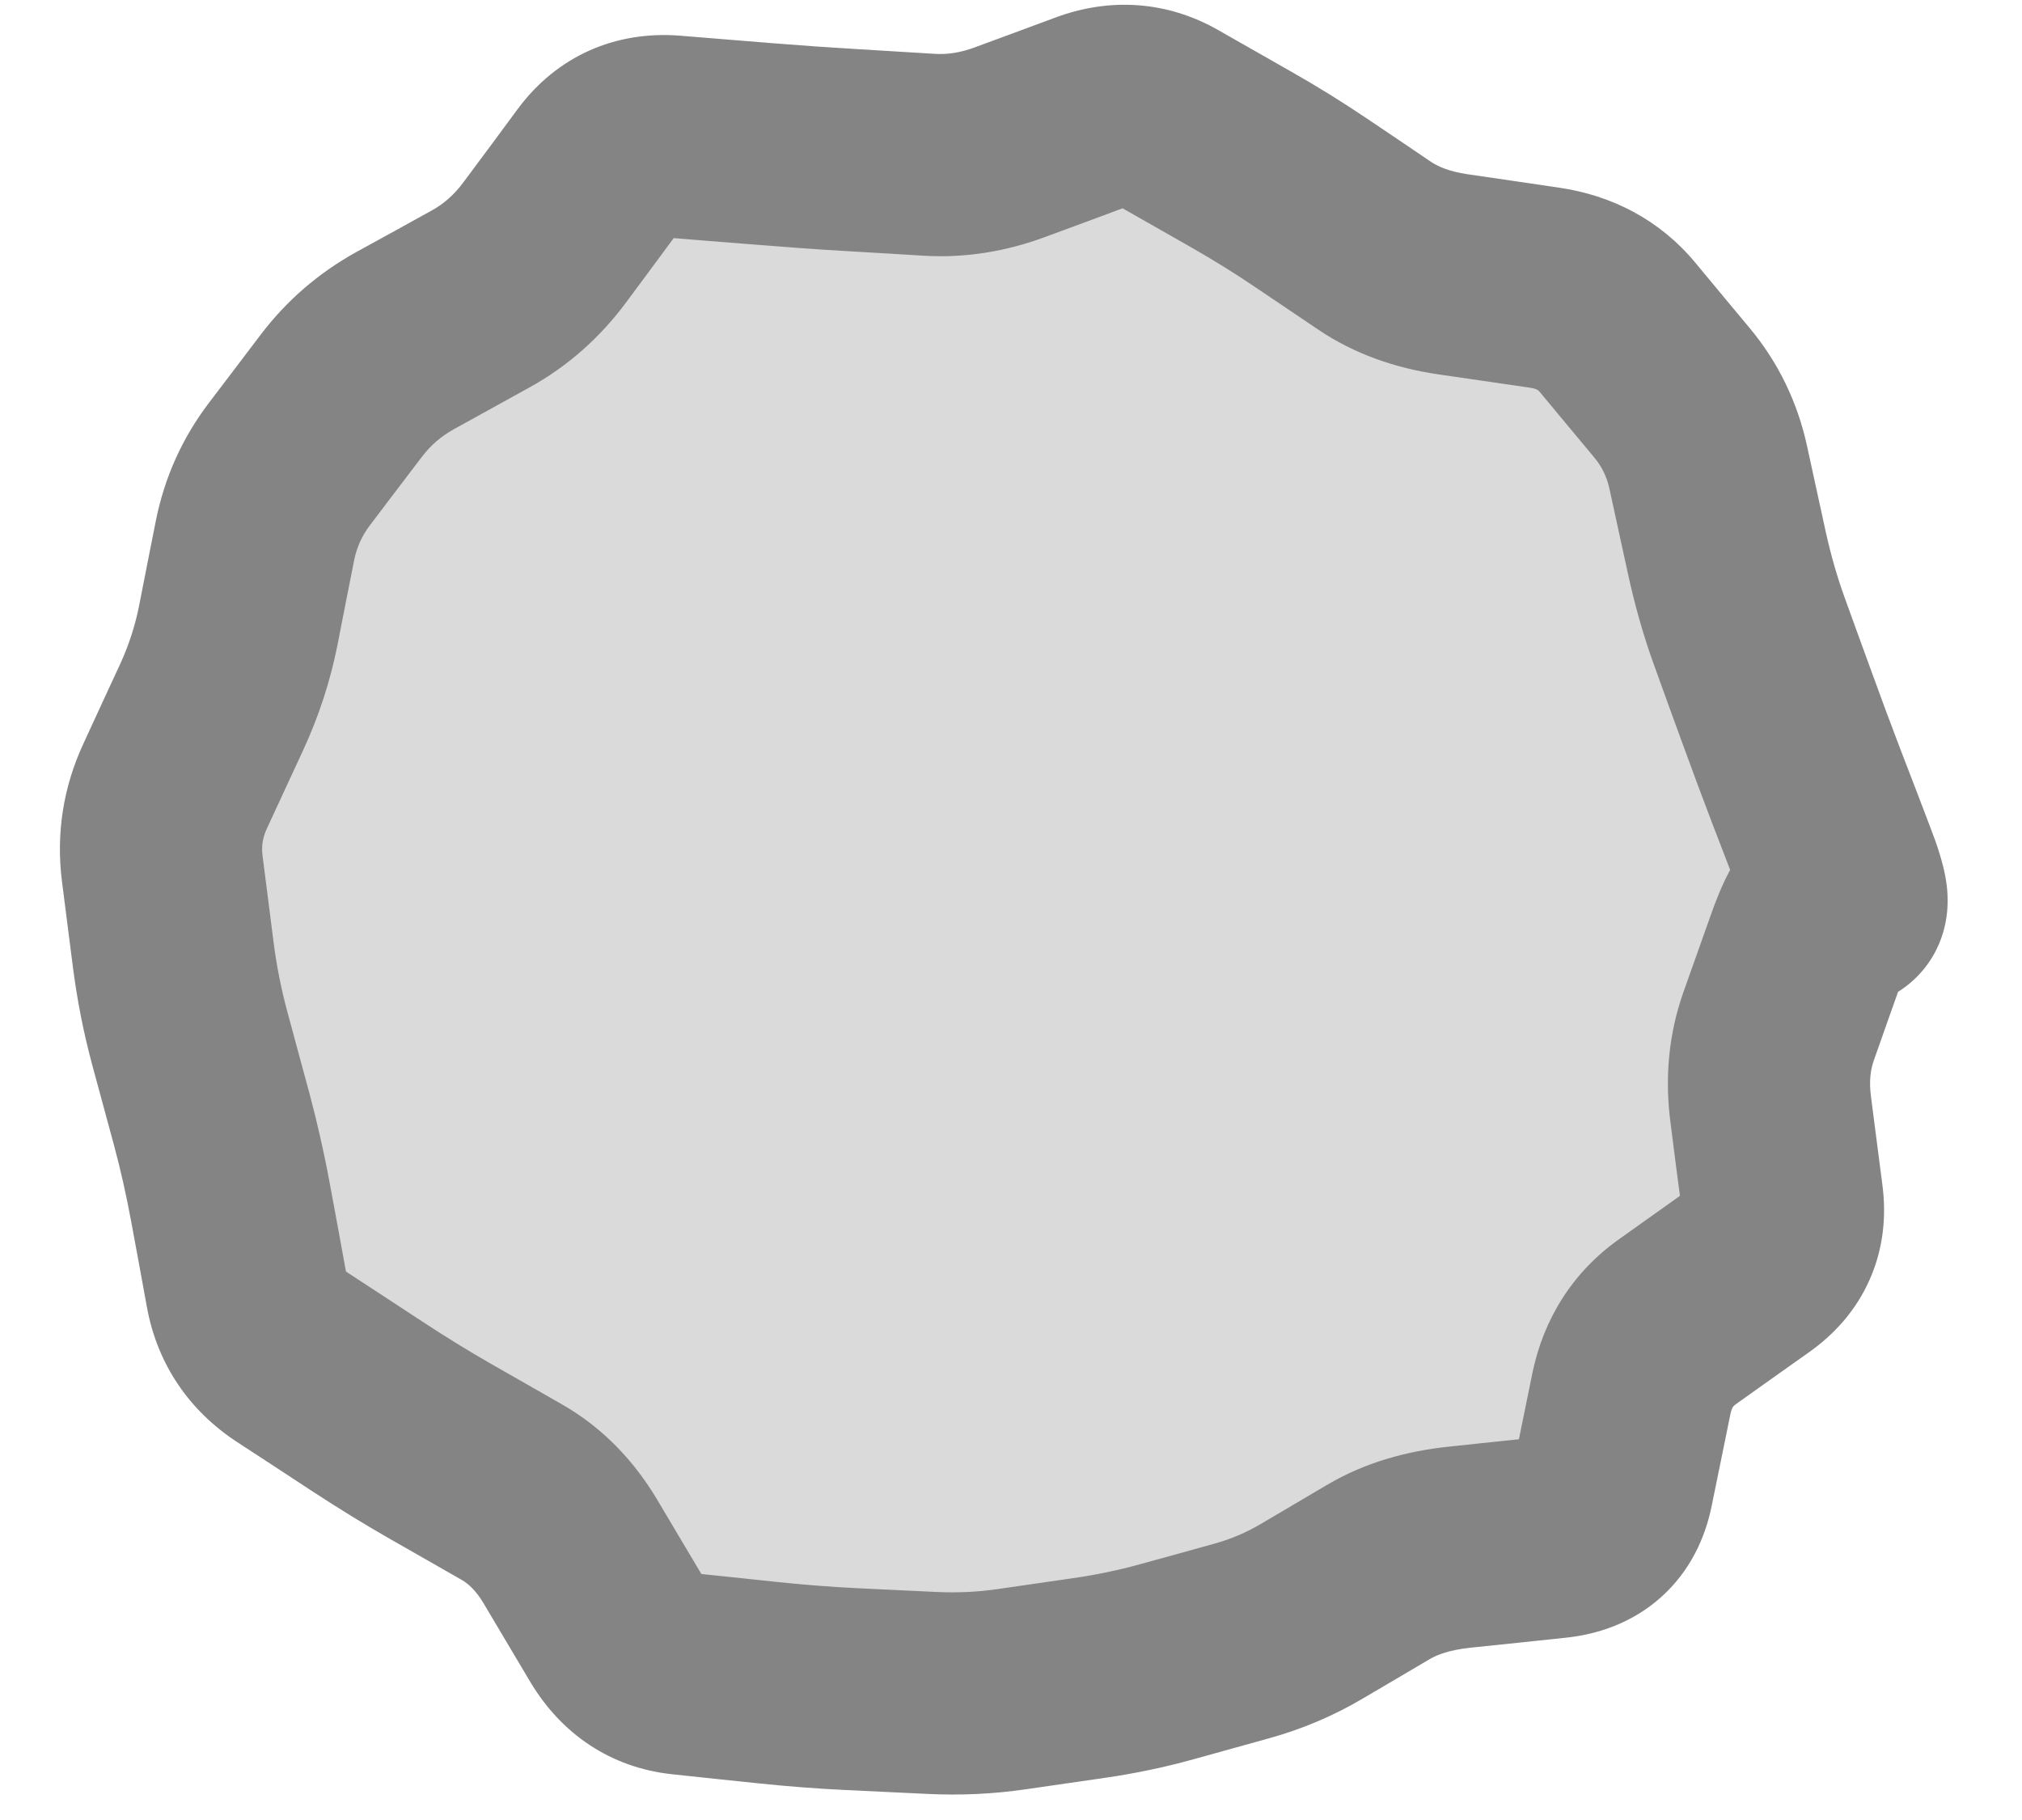
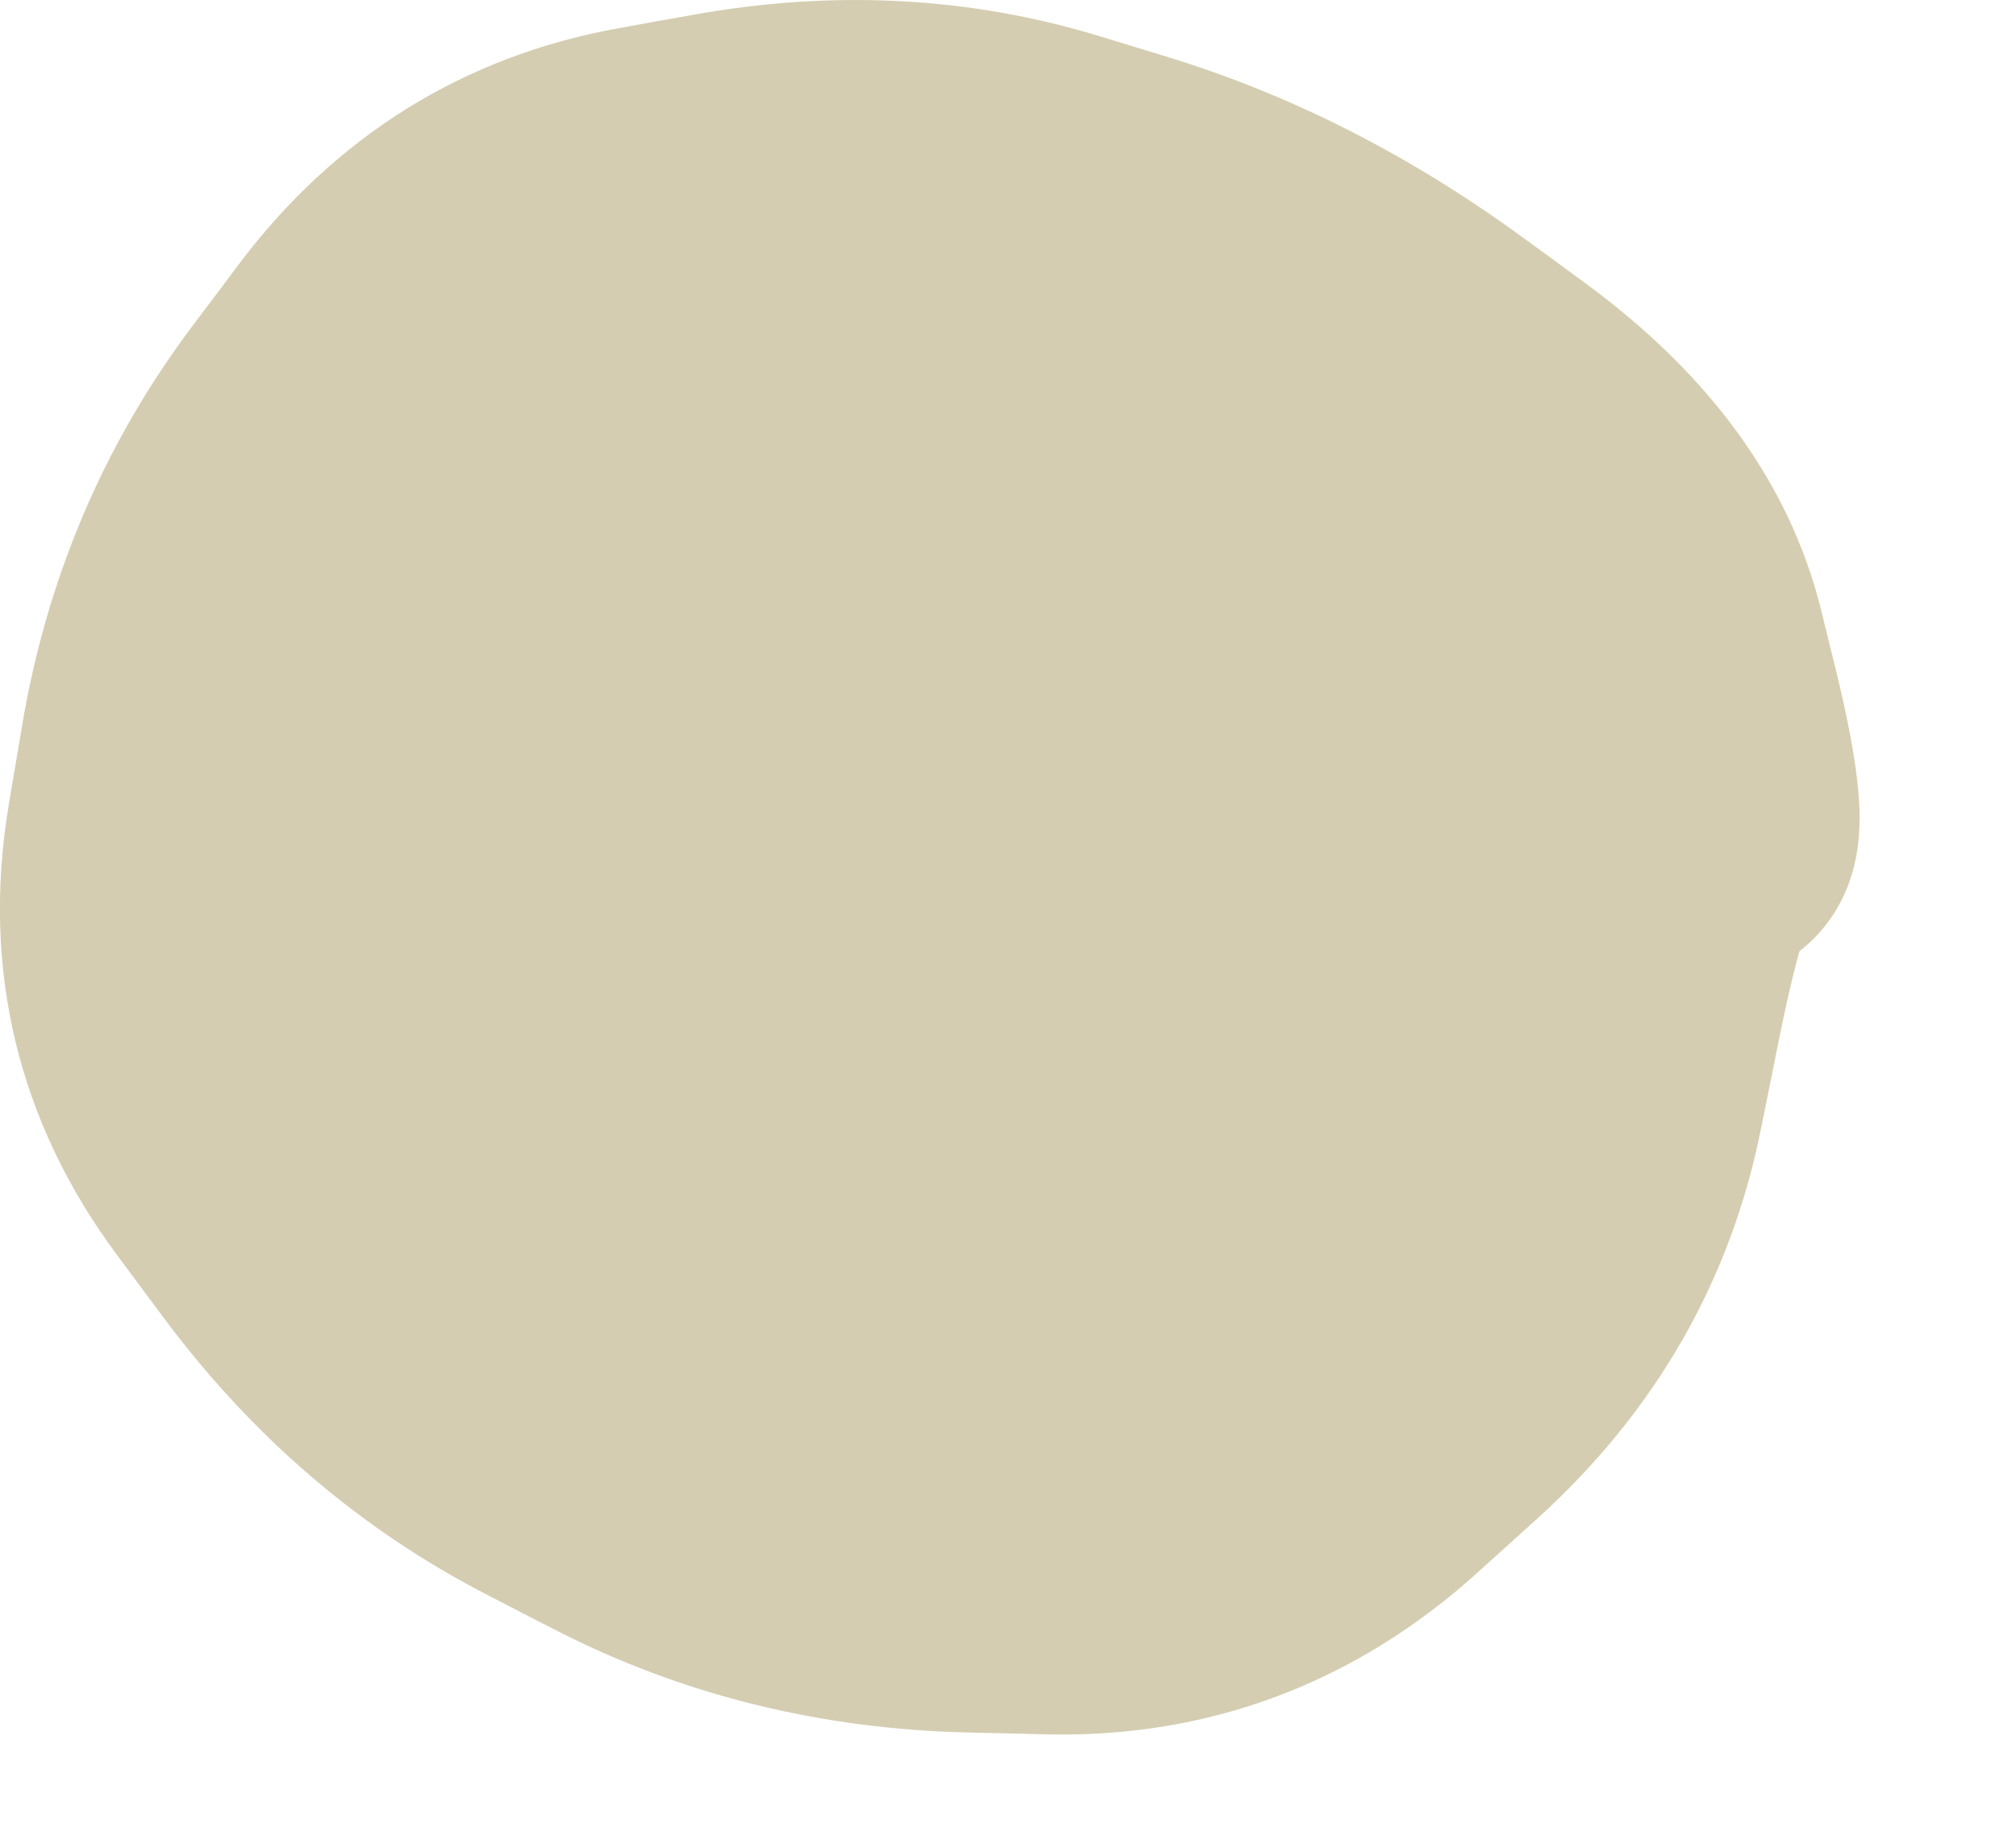
- <svg xmlns="http://www.w3.org/2000/svg" width="20" height="18" viewBox="0 0 20 18" fill="none">
-   <circle cx="10" cy="9" r="8" fill="#848484" fill-opacity="0.3" />
-   <path d="M17.729 9.766L16.786 9.432L17.729 9.766ZM17.593 10.149L18.536 10.483L17.593 10.149ZM17.514 10.972L18.506 10.844L17.514 10.972ZM17.628 11.854L16.637 11.982L17.628 11.854ZM17.321 12.553L16.742 11.738L17.321 12.553ZM16.136 13.785L17.116 13.985L16.136 13.785ZM16.043 14.241L17.023 14.441L16.043 14.241ZM15.95 14.697L14.97 14.497L15.95 14.697ZM15.385 15.202L15.489 16.197L15.385 15.202ZM13.637 15.545L14.145 16.407L13.637 15.545ZM12.979 15.934L12.471 15.072L12.979 15.934ZM12.278 16.231L12.545 17.194L12.278 16.231ZM11.537 16.436L11.27 15.472L11.537 16.436ZM10.779 16.595L10.636 15.605L10.779 16.595ZM10.005 16.706L9.862 15.717L10.005 16.706ZM9.219 16.744L9.172 17.742L9.219 16.744ZM8.422 16.706L8.47 15.707L8.422 16.706ZM6.103 16.121L5.244 16.632L6.103 16.121ZM5.641 15.344L4.782 15.855L5.641 15.344ZM5.062 14.757L4.566 15.625L5.062 14.757ZM4.365 14.359L4.861 13.491L4.365 14.359ZM3.642 13.915L3.094 14.752L3.642 13.915ZM3.267 13.669L3.814 12.832L3.267 13.669ZM2.438 12.751L1.454 12.932L2.438 12.751ZM2.28 11.897L1.297 12.078L2.28 11.897ZM1.876 10.263L0.91 10.524L1.876 10.263ZM1.713 9.438L0.721 9.564L1.713 9.438ZM2.357 6.185L1.376 5.99L2.357 6.185ZM2.862 4.59L2.066 3.985L2.862 4.59ZM5.924 1.673L5.121 1.078L5.924 1.673ZM6.646 1.35L6.566 2.347L6.646 1.35ZM9.99 1.406L9.643 0.468L9.99 1.406ZM11.554 1.166L11.059 2.035L11.554 1.166ZM12.274 1.576L12.769 0.707L12.274 1.576ZM12.955 1.997L12.395 2.826L12.955 1.997ZM13.596 2.429L14.155 1.601L13.596 2.429ZM15.275 2.845L15.13 3.834L15.275 2.845ZM15.998 3.235L15.229 3.875L15.998 3.235ZM16.267 3.56L17.036 2.92L16.267 3.56ZM16.537 3.884L15.768 4.523L16.537 3.884ZM16.897 4.625L17.874 4.412L16.897 4.625ZM16.988 5.042L16.011 5.255L16.988 5.042ZM17.079 5.459L18.056 5.247L17.079 5.459ZM17.305 6.249L16.365 6.59L17.305 6.249ZM17.576 6.996L18.516 6.654L17.576 6.996ZM17.862 7.764L18.796 7.407L17.862 7.764ZM18.165 8.555L19.099 8.198L18.165 8.555ZM18.237 8.963L18.082 7.975L18.237 8.963ZM18.079 8.988L18.234 9.976L18.079 8.988ZM17.864 9.383L16.922 9.049L17.864 9.383ZM17.729 9.766L16.786 9.432L16.65 9.815L17.593 10.149L18.536 10.483L18.671 10.1L17.729 9.766ZM17.593 10.149L16.65 9.815C16.503 10.232 16.466 10.666 16.523 11.101L17.514 10.972L18.506 10.844C18.486 10.691 18.502 10.576 18.536 10.483L17.593 10.149ZM17.514 10.972L16.523 11.101L16.579 11.541L17.571 11.413L18.563 11.285L18.506 10.844L17.514 10.972ZM17.571 11.413L16.579 11.541L16.637 11.982L17.628 11.854L18.62 11.726L18.563 11.285L17.571 11.413ZM17.628 11.854L16.637 11.982C16.637 11.982 16.635 11.967 16.638 11.942C16.641 11.915 16.649 11.882 16.664 11.847C16.68 11.812 16.698 11.785 16.715 11.765C16.732 11.745 16.743 11.737 16.742 11.738L17.321 12.553L17.9 13.369C18.144 13.195 18.36 12.96 18.495 12.651C18.631 12.342 18.658 12.023 18.62 11.726L17.628 11.854ZM17.321 12.553L16.742 11.738L16.378 11.997L16.957 12.812L17.536 13.627L17.9 13.369L17.321 12.553ZM16.957 12.812L16.378 11.997L16.014 12.256L16.593 13.071L17.172 13.886L17.536 13.627L16.957 12.812ZM16.593 13.071L16.014 12.256C15.555 12.582 15.266 13.045 15.156 13.586L16.136 13.785L17.116 13.985C17.125 13.942 17.135 13.923 17.139 13.918C17.142 13.912 17.15 13.902 17.172 13.886L16.593 13.071ZM16.136 13.785L15.156 13.586L15.063 14.042L16.043 14.241L17.023 14.441L17.116 13.985L16.136 13.785ZM16.043 14.241L15.063 14.042L14.97 14.497L15.95 14.697L16.93 14.896L17.023 14.441L16.043 14.241ZM15.95 14.697L14.97 14.497C14.973 14.487 14.996 14.395 15.096 14.306C15.194 14.218 15.283 14.207 15.28 14.208L15.385 15.202L15.489 16.197C15.802 16.164 16.142 16.053 16.429 15.797C16.717 15.539 16.866 15.211 16.93 14.896L15.95 14.697ZM15.385 15.202L15.28 14.208L14.808 14.257L14.912 15.252L15.016 16.247L15.489 16.197L15.385 15.202ZM14.912 15.252L14.808 14.257L14.335 14.307L14.439 15.302L14.544 16.296L15.016 16.247L14.912 15.252ZM14.439 15.302L14.335 14.307C13.911 14.351 13.498 14.466 13.129 14.684L13.637 15.545L14.145 16.407C14.215 16.366 14.337 16.318 14.544 16.296L14.439 15.302ZM13.637 15.545L13.129 14.684L12.8 14.878L13.308 15.74L13.816 16.601L14.145 16.407L13.637 15.545ZM13.308 15.74L12.8 14.878L12.471 15.072L12.979 15.934L13.486 16.795L13.816 16.601L13.308 15.74ZM12.979 15.934L12.471 15.072C12.327 15.157 12.175 15.222 12.012 15.267L12.278 16.231L12.545 17.194C12.876 17.103 13.191 16.97 13.486 16.795L12.979 15.934ZM12.278 16.231L12.012 15.267L11.641 15.37L11.908 16.333L12.174 17.297L12.545 17.194L12.278 16.231ZM11.908 16.333L11.641 15.37L11.27 15.472L11.537 16.436L11.803 17.4L12.174 17.297L11.908 16.333ZM11.537 16.436L11.27 15.472C11.064 15.529 10.853 15.573 10.636 15.605L10.779 16.595L10.922 17.584C11.221 17.541 11.515 17.48 11.803 17.4L11.537 16.436ZM10.779 16.595L10.636 15.605L10.249 15.661L10.392 16.651L10.535 17.64L10.922 17.584L10.779 16.595ZM10.392 16.651L10.249 15.661L9.862 15.717L10.005 16.706L10.148 17.696L10.535 17.64L10.392 16.651ZM10.005 16.706L9.862 15.717C9.668 15.745 9.47 15.754 9.267 15.745L9.219 16.744L9.172 17.742C9.5 17.758 9.826 17.743 10.148 17.696L10.005 16.706ZM9.219 16.744L9.267 15.745L8.868 15.726L8.821 16.724L8.773 17.723L9.172 17.742L9.219 16.744ZM8.821 16.724L8.868 15.726L8.47 15.707L8.422 16.706L8.375 17.704L8.773 17.723L8.821 16.724ZM8.422 16.706L8.47 15.707C8.224 15.695 7.97 15.675 7.706 15.648L7.601 16.642L7.497 17.637C7.796 17.668 8.089 17.691 8.375 17.704L8.422 16.706ZM7.601 16.642L7.706 15.648L7.283 15.603L7.179 16.598L7.075 17.593L7.497 17.637L7.601 16.642ZM7.179 16.598L7.283 15.603L6.861 15.559L6.757 16.554L6.652 17.548L7.075 17.593L7.179 16.598ZM6.757 16.554L6.861 15.559C6.861 15.559 6.871 15.56 6.886 15.566C6.901 15.571 6.918 15.579 6.934 15.589C6.968 15.612 6.974 15.63 6.963 15.61L6.103 16.121L5.244 16.632C5.547 17.142 6.034 17.483 6.652 17.548L6.757 16.554ZM6.103 16.121L6.963 15.61L6.732 15.222L5.872 15.733L5.013 16.244L5.244 16.632L6.103 16.121ZM5.872 15.733L6.732 15.222L6.501 14.833L5.641 15.344L4.782 15.855L5.013 16.244L5.872 15.733ZM5.641 15.344L6.501 14.833C6.27 14.445 5.958 14.117 5.558 13.889L5.062 14.757L4.566 15.625C4.63 15.662 4.705 15.726 4.782 15.855L5.641 15.344ZM5.062 14.757L5.558 13.889L5.21 13.69L4.714 14.558L4.218 15.426L4.566 15.625L5.062 14.757ZM4.714 14.558L5.21 13.69L4.861 13.491L4.365 14.359L3.869 15.227L4.218 15.426L4.714 14.558ZM4.365 14.359L4.861 13.491C4.648 13.369 4.424 13.232 4.189 13.078L3.642 13.915L3.094 14.752C3.359 14.925 3.618 15.084 3.869 15.227L4.365 14.359ZM3.642 13.915L4.189 13.078L3.814 12.832L3.267 13.669L2.719 14.506L3.094 14.752L3.642 13.915ZM3.267 13.669L3.814 12.832L3.439 12.587L2.892 13.424L2.344 14.261L2.719 14.506L3.267 13.669ZM2.892 13.424L3.439 12.587C3.425 12.578 3.419 12.572 3.417 12.571C3.416 12.569 3.417 12.57 3.42 12.574C3.422 12.578 3.424 12.581 3.424 12.582C3.425 12.583 3.423 12.58 3.421 12.57L2.438 12.751L1.454 12.932C1.558 13.496 1.873 13.953 2.344 14.261L2.892 13.424ZM2.438 12.751L3.421 12.57L3.343 12.143L2.359 12.324L1.376 12.505L1.454 12.932L2.438 12.751ZM2.359 12.324L3.343 12.143L3.264 11.716L2.28 11.897L1.297 12.078L1.376 12.505L2.359 12.324ZM2.28 11.897L3.264 11.716C3.207 11.405 3.138 11.102 3.059 10.807L2.093 11.068L1.128 11.328C1.193 11.569 1.249 11.819 1.297 12.078L2.28 11.897ZM2.093 11.068L3.059 10.807L2.95 10.405L1.984 10.665L1.019 10.926L1.128 11.328L2.093 11.068ZM1.984 10.665L2.95 10.405L2.841 10.002L1.876 10.263L0.91 10.524L1.019 10.926L1.984 10.665ZM1.876 10.263L2.841 10.002C2.781 9.779 2.735 9.549 2.705 9.311L1.713 9.438L0.721 9.564C0.763 9.891 0.826 10.211 0.91 10.524L1.876 10.263ZM1.713 9.438L2.705 9.311L2.651 8.887L1.659 9.014L0.667 9.141L0.721 9.564L1.713 9.438ZM1.659 9.014L2.651 8.887L2.597 8.464L1.605 8.591L0.613 8.717L0.667 9.141L1.659 9.014ZM1.605 8.591L2.597 8.464C2.585 8.37 2.597 8.288 2.639 8.196L1.731 7.776L0.824 7.357C0.625 7.786 0.553 8.247 0.613 8.717L1.605 8.591ZM1.731 7.776L2.639 8.196L2.82 7.805L1.912 7.385L1.004 6.966L0.824 7.357L1.731 7.776ZM1.912 7.385L2.82 7.805L3.001 7.414L2.093 6.994L1.185 6.575L1.004 6.966L1.912 7.385ZM2.093 6.994L3.001 7.414C3.154 7.082 3.267 6.737 3.338 6.379L2.357 6.185L1.376 5.99C1.336 6.191 1.273 6.385 1.185 6.575L2.093 6.994ZM2.357 6.185L3.338 6.379L3.42 5.96L2.439 5.766L1.458 5.572L1.376 5.99L2.357 6.185ZM2.439 5.766L3.42 5.96L3.503 5.541L2.522 5.347L1.541 5.153L1.458 5.572L2.439 5.766ZM2.522 5.347L3.503 5.541C3.529 5.411 3.58 5.299 3.659 5.195L2.862 4.59L2.066 3.985C1.802 4.332 1.626 4.725 1.541 5.153L2.522 5.347ZM2.862 4.59L3.659 5.195L3.916 4.856L3.119 4.252L2.323 3.647L2.066 3.985L2.862 4.59ZM3.119 4.252L3.916 4.856L4.173 4.518L3.377 3.913L2.58 3.308L2.323 3.647L3.119 4.252ZM3.377 3.913L4.173 4.518C4.26 4.404 4.363 4.315 4.489 4.245L4.007 3.369L3.524 2.493C3.153 2.698 2.836 2.971 2.58 3.308L3.377 3.913ZM4.007 3.369L4.489 4.245L4.862 4.039L4.38 3.163L3.897 2.288L3.524 2.493L4.007 3.369ZM4.38 3.163L4.862 4.039L5.235 3.833L4.753 2.958L4.27 2.082L3.897 2.288L4.38 3.163ZM4.753 2.958L5.235 3.833C5.616 3.623 5.937 3.337 6.195 2.988L5.392 2.392L4.588 1.797C4.492 1.928 4.386 2.018 4.27 2.082L4.753 2.958ZM5.392 2.392L6.195 2.988L6.462 2.628L5.658 2.033L4.855 1.438L4.588 1.797L5.392 2.392ZM5.658 2.033L6.462 2.628L6.728 2.268L5.924 1.673L5.121 1.078L4.855 1.438L5.658 2.033ZM5.924 1.673L6.728 2.268C6.728 2.268 6.703 2.3 6.646 2.326C6.591 2.35 6.555 2.346 6.566 2.347L6.646 1.35L6.727 0.353C6.088 0.302 5.509 0.554 5.121 1.078L5.924 1.673ZM6.646 1.35L6.566 2.347L7.022 2.384L7.102 1.387L7.182 0.39L6.727 0.353L6.646 1.35ZM7.102 1.387L7.022 2.384L7.478 2.42L7.558 1.423L7.638 0.427L7.182 0.39L7.102 1.387ZM7.558 1.423L7.478 2.42C7.787 2.445 8.077 2.466 8.348 2.482L8.407 1.484L8.467 0.485C8.212 0.47 7.936 0.451 7.638 0.427L7.558 1.423ZM8.407 1.484L8.348 2.482L8.741 2.505L8.801 1.507L8.861 0.509L8.467 0.485L8.407 1.484ZM8.801 1.507L8.741 2.505L9.135 2.529L9.195 1.531L9.255 0.533L8.861 0.509L8.801 1.507ZM9.195 1.531L9.135 2.529C9.547 2.554 9.951 2.487 10.337 2.344L9.99 1.406L9.643 0.468C9.495 0.523 9.368 0.539 9.255 0.533L9.195 1.531ZM9.99 1.406L10.337 2.344L10.738 2.196L10.391 1.258L10.044 0.32L9.643 0.468L9.99 1.406ZM10.391 1.258L10.738 2.196L11.139 2.047L10.793 1.109L10.446 0.171L10.044 0.32L10.391 1.258ZM10.793 1.109L11.139 2.047C11.148 2.044 11.149 2.045 11.143 2.046C11.136 2.047 11.124 2.047 11.11 2.046C11.095 2.045 11.082 2.043 11.071 2.039C11.061 2.036 11.057 2.033 11.059 2.035L11.554 1.166L12.049 0.297C11.543 0.009 10.98 -0.026 10.446 0.171L10.793 1.109ZM11.554 1.166L11.059 2.035L11.42 2.24L11.914 1.371L12.409 0.502L12.049 0.297L11.554 1.166ZM11.914 1.371L11.42 2.24L11.78 2.445L12.274 1.576L12.769 0.707L12.409 0.502L11.914 1.371ZM12.274 1.576L11.78 2.445C11.999 2.57 12.204 2.697 12.395 2.826L12.955 1.997L13.514 1.168C13.278 1.009 13.03 0.855 12.769 0.707L12.274 1.576ZM12.955 1.997L12.395 2.826L12.716 3.042L13.275 2.213L13.835 1.384L13.514 1.168L12.955 1.997ZM13.275 2.213L12.716 3.042L13.036 3.258L13.596 2.429L14.155 1.601L13.835 1.384L13.275 2.213ZM13.596 2.429L13.036 3.258C13.395 3.501 13.801 3.64 14.224 3.702L14.369 2.712L14.514 1.723C14.334 1.696 14.224 1.647 14.155 1.601L13.596 2.429ZM14.369 2.712L14.224 3.702L14.677 3.768L14.822 2.779L14.967 1.789L14.514 1.723L14.369 2.712ZM14.822 2.779L14.677 3.768L15.13 3.834L15.275 2.845L15.42 1.856L14.967 1.789L14.822 2.779ZM15.275 2.845L15.13 3.834C15.179 3.841 15.2 3.852 15.207 3.856C15.212 3.858 15.218 3.862 15.229 3.875L15.998 3.235L16.767 2.596C16.415 2.173 15.943 1.932 15.42 1.856L15.275 2.845ZM15.998 3.235L15.229 3.875L15.498 4.199L16.267 3.56L17.036 2.92L16.767 2.596L15.998 3.235ZM16.267 3.56L15.498 4.199L15.768 4.523L16.537 3.884L17.306 3.244L17.036 2.92L16.267 3.56ZM16.537 3.884L15.768 4.523C15.844 4.614 15.893 4.714 15.92 4.837L16.897 4.625L17.874 4.412C17.78 3.979 17.59 3.585 17.306 3.244L16.537 3.884ZM16.897 4.625L15.92 4.837L16.011 5.255L16.988 5.042L17.965 4.83L17.874 4.412L16.897 4.625ZM16.988 5.042L16.011 5.255L16.102 5.672L17.079 5.459L18.056 5.247L17.965 4.83L16.988 5.042ZM17.079 5.459L16.102 5.672C16.171 5.99 16.258 6.297 16.365 6.59L17.305 6.249L18.245 5.908C18.171 5.704 18.108 5.484 18.056 5.247L17.079 5.459ZM17.305 6.249L16.365 6.59L16.5 6.964L17.44 6.622L18.38 6.281L18.245 5.908L17.305 6.249ZM17.44 6.622L16.5 6.964L16.636 7.337L17.576 6.996L18.516 6.654L18.38 6.281L17.44 6.622ZM17.576 6.996L16.636 7.337C16.728 7.591 16.826 7.853 16.928 8.122L17.862 7.764L18.796 7.407C18.697 7.148 18.604 6.897 18.516 6.654L17.576 6.996ZM17.862 7.764L16.928 8.122L17.08 8.517L18.014 8.16L18.948 7.802L18.796 7.407L17.862 7.764ZM18.014 8.16L17.08 8.517L17.231 8.912L18.165 8.555L19.099 8.198L18.948 7.802L18.014 8.16ZM18.165 8.555L17.231 8.912C17.277 9.033 17.279 9.059 17.274 9.029C17.274 9.029 17.248 8.906 17.282 8.738C17.3 8.645 17.348 8.478 17.486 8.313C17.64 8.128 17.855 8.011 18.082 7.975L18.237 8.963L18.392 9.951C18.633 9.913 18.858 9.79 19.021 9.594C19.167 9.42 19.221 9.238 19.243 9.128C19.284 8.923 19.256 8.748 19.244 8.68C19.214 8.514 19.154 8.341 19.099 8.198L18.165 8.555ZM18.237 8.963L18.082 7.975L18.003 7.987L18.158 8.975L18.313 9.963L18.392 9.951L18.237 8.963ZM18.158 8.975L18.003 7.987L17.924 8L18.079 8.988L18.234 9.976L18.313 9.963L18.158 8.975ZM18.079 8.988L17.924 8C17.564 8.056 17.353 8.28 17.288 8.353C17.201 8.451 17.142 8.55 17.107 8.615C17.034 8.75 16.973 8.904 16.922 9.049L17.864 9.383L18.807 9.717C18.846 9.606 18.866 9.567 18.864 9.57C18.863 9.573 18.856 9.585 18.845 9.602C18.835 9.617 18.815 9.646 18.784 9.681C18.754 9.714 18.701 9.769 18.622 9.823C18.542 9.877 18.411 9.948 18.234 9.976L18.079 8.988ZM17.864 9.383L16.922 9.049L16.786 9.432L17.729 9.766L18.671 10.1L18.807 9.717L17.864 9.383Z" fill="#848484" />
+ <svg xmlns="http://www.w3.org/2000/svg" width="12" height="11" viewBox="0 0 12 11" fill="none">
+   <circle cx="5.473" cy="5.012" r="4.5" fill="#D4CDB1" />
+   <path d="M9.711 6.329L8.894 6.166L9.711 6.329ZM9.666 6.553L10.483 6.715L9.666 6.553ZM8.591 8.423L9.15 9.041L8.591 8.423ZM8.239 8.741L7.68 8.124L8.239 8.741ZM6.245 9.492L6.225 10.325L6.245 9.492ZM6.012 9.486L6.031 8.653L6.012 9.486ZM5.779 9.481L5.76 10.314L5.779 9.481ZM3.68 8.959L3.299 9.7L3.68 8.959ZM3.286 8.756L3.667 8.015L3.286 8.756ZM1.643 7.348L0.975 7.846L1.643 7.348ZM1.504 7.161L2.173 6.664L1.504 7.161ZM1.365 6.974L0.697 7.472L1.365 6.974ZM0.874 4.929L0.052 4.792L0.874 4.929ZM1.812 2.441L1.146 1.94L1.812 2.441ZM4.268 0.909L4.121 0.089L4.268 0.909ZM6.312 1.015L6.557 0.219V0.219L6.312 1.015ZM8.757 2.221L9.249 1.548L8.757 2.221ZM8.939 2.355L8.447 3.027L8.939 2.355ZM10.033 3.838L9.224 4.036L10.033 3.838ZM10.075 4.008L10.884 3.811L10.075 4.008ZM10.117 4.179L9.307 4.377L10.117 4.179ZM9.755 6.105L10.573 6.268L9.755 6.105ZM9.711 6.329L8.894 6.166L8.849 6.39L9.666 6.553L10.483 6.715L10.528 6.492L9.711 6.329ZM9.666 6.553L8.849 6.39C8.74 6.936 8.476 7.402 8.031 7.805L8.591 8.423L9.15 9.041C9.849 8.408 10.302 7.627 10.483 6.715L9.666 6.553ZM8.591 8.423L8.031 7.805L7.855 7.965L8.415 8.582L8.974 9.2L9.15 9.041L8.591 8.423ZM8.415 8.582L7.855 7.965L7.68 8.124L8.239 8.741L8.798 9.359L8.974 9.2L8.415 8.582ZM8.239 8.741L7.68 8.124C7.263 8.501 6.804 8.671 6.264 8.659L6.245 9.492L6.225 10.325C7.201 10.348 8.071 10.017 8.798 9.359L8.239 8.741ZM6.245 9.492L6.264 8.659L6.031 8.653L6.012 9.486L5.992 10.319L6.225 10.325L6.245 9.492ZM6.012 9.486L6.031 8.653L5.799 8.648L5.779 9.481L5.76 10.314L5.992 10.319L6.012 9.486ZM5.779 9.481L5.799 8.648C5.161 8.633 4.585 8.488 4.061 8.218L3.68 8.959L3.299 9.7C4.058 10.091 4.883 10.293 5.76 10.314L5.779 9.481ZM3.68 8.959L4.061 8.218L3.864 8.117L3.483 8.858L3.102 9.599L3.299 9.7L3.68 8.959ZM3.483 8.858L3.864 8.117L3.667 8.015L3.286 8.756L2.905 9.497L3.102 9.599L3.483 8.858ZM3.286 8.756L3.667 8.015C3.144 7.746 2.693 7.363 2.312 6.851L1.643 7.348L0.975 7.846C1.5 8.551 2.144 9.106 2.905 9.497L3.286 8.756ZM1.643 7.348L2.312 6.851L2.173 6.664L1.504 7.161L0.836 7.659L0.975 7.846L1.643 7.348ZM1.504 7.161L2.173 6.664L2.034 6.477L1.365 6.974L0.697 7.472L0.836 7.659L1.504 7.161ZM1.365 6.974L2.034 6.477C1.717 6.051 1.607 5.599 1.696 5.067L0.874 4.929L0.052 4.792C-0.111 5.768 0.107 6.679 0.697 7.472L1.365 6.974ZM0.874 4.929L1.696 5.067L1.735 4.835L0.913 4.698L0.091 4.56L0.052 4.792L0.874 4.929ZM0.913 4.698L1.735 4.835L1.774 4.603L0.952 4.466L0.13 4.329L0.091 4.56L0.913 4.698ZM0.952 4.466L1.774 4.603C1.878 3.977 2.113 3.427 2.479 2.941L1.812 2.441L1.146 1.94C0.616 2.645 0.277 3.446 0.13 4.329L0.952 4.466ZM1.812 2.441L2.479 2.941L2.616 2.758L1.95 2.257L1.284 1.757L1.146 1.94L1.812 2.441ZM1.95 2.257L2.616 2.758L2.754 2.575L2.088 2.074L1.421 1.574L1.284 1.757L1.95 2.257ZM2.088 2.074L2.754 2.575C3.079 2.142 3.477 1.898 3.978 1.808L3.83 0.988L3.682 0.168C2.755 0.335 1.992 0.815 1.421 1.574L2.088 2.074ZM3.83 0.988L3.978 1.808L4.197 1.769L4.049 0.948L3.902 0.128L3.682 0.168L3.83 0.988ZM4.049 0.948L4.197 1.769L4.416 1.729L4.268 0.909L4.121 0.089L3.902 0.128L4.049 0.948ZM4.268 0.909L4.416 1.729C5.008 1.623 5.554 1.654 6.067 1.812L6.312 1.015L6.557 0.219C5.773 -0.022 4.956 -0.062 4.121 0.089L4.268 0.909ZM6.312 1.015L6.067 1.812L6.267 1.873L6.512 1.077L6.756 0.28L6.557 0.219L6.312 1.015ZM6.512 1.077L6.267 1.873L6.466 1.935L6.711 1.138L6.956 0.341L6.756 0.28L6.512 1.077ZM6.711 1.138L6.466 1.935C7.019 2.105 7.558 2.377 8.083 2.761L8.574 2.088L9.066 1.415C8.404 0.931 7.7 0.57 6.956 0.341L6.711 1.138ZM8.574 2.088L8.083 2.761L8.265 2.894L8.757 2.221L9.249 1.548L9.066 1.415L8.574 2.088ZM8.757 2.221L8.265 2.894L8.447 3.027L8.939 2.355L9.431 1.682L9.249 1.548L8.757 2.221ZM8.939 2.355L8.447 3.027C8.929 3.379 9.146 3.721 9.224 4.036L10.033 3.838L10.842 3.64C10.648 2.845 10.137 2.198 9.431 1.682L8.939 2.355ZM10.033 3.838L9.224 4.036L9.265 4.206L10.075 4.008L10.884 3.811L10.842 3.64L10.033 3.838ZM10.075 4.008L9.265 4.206L9.307 4.377L10.117 4.179L10.926 3.981L10.884 3.811L10.075 4.008ZM10.117 4.179L9.307 4.377C9.373 4.646 9.397 4.798 9.402 4.863C9.405 4.909 9.394 4.845 9.423 4.739C9.438 4.683 9.483 4.549 9.607 4.42C9.755 4.267 9.961 4.178 10.176 4.178V5.012V5.845C10.415 5.845 10.641 5.748 10.806 5.578C10.948 5.431 11.005 5.271 11.03 5.18C11.078 5.005 11.071 4.837 11.064 4.744C11.049 4.532 10.996 4.267 10.926 3.981L10.117 4.179ZM10.176 5.012V4.178H10.147V5.012V5.845H10.176V5.012ZM10.147 5.012V4.178H10.117V5.012V5.845H10.147V5.012ZM10.117 5.012V4.178C9.828 4.178 9.626 4.317 9.525 4.407C9.424 4.497 9.36 4.594 9.324 4.654C9.251 4.777 9.2 4.913 9.163 5.023C9.087 5.255 9.012 5.569 8.938 5.942L9.755 6.105L10.573 6.268C10.643 5.912 10.702 5.679 10.746 5.547C10.77 5.475 10.776 5.474 10.757 5.506C10.748 5.521 10.71 5.583 10.634 5.651C10.559 5.718 10.382 5.845 10.117 5.845V5.012ZM9.755 6.105L8.938 5.942L8.894 6.166L9.711 6.329L10.528 6.492L10.573 6.268L9.755 6.105Z" fill="#D4CDB1" />
</svg>
